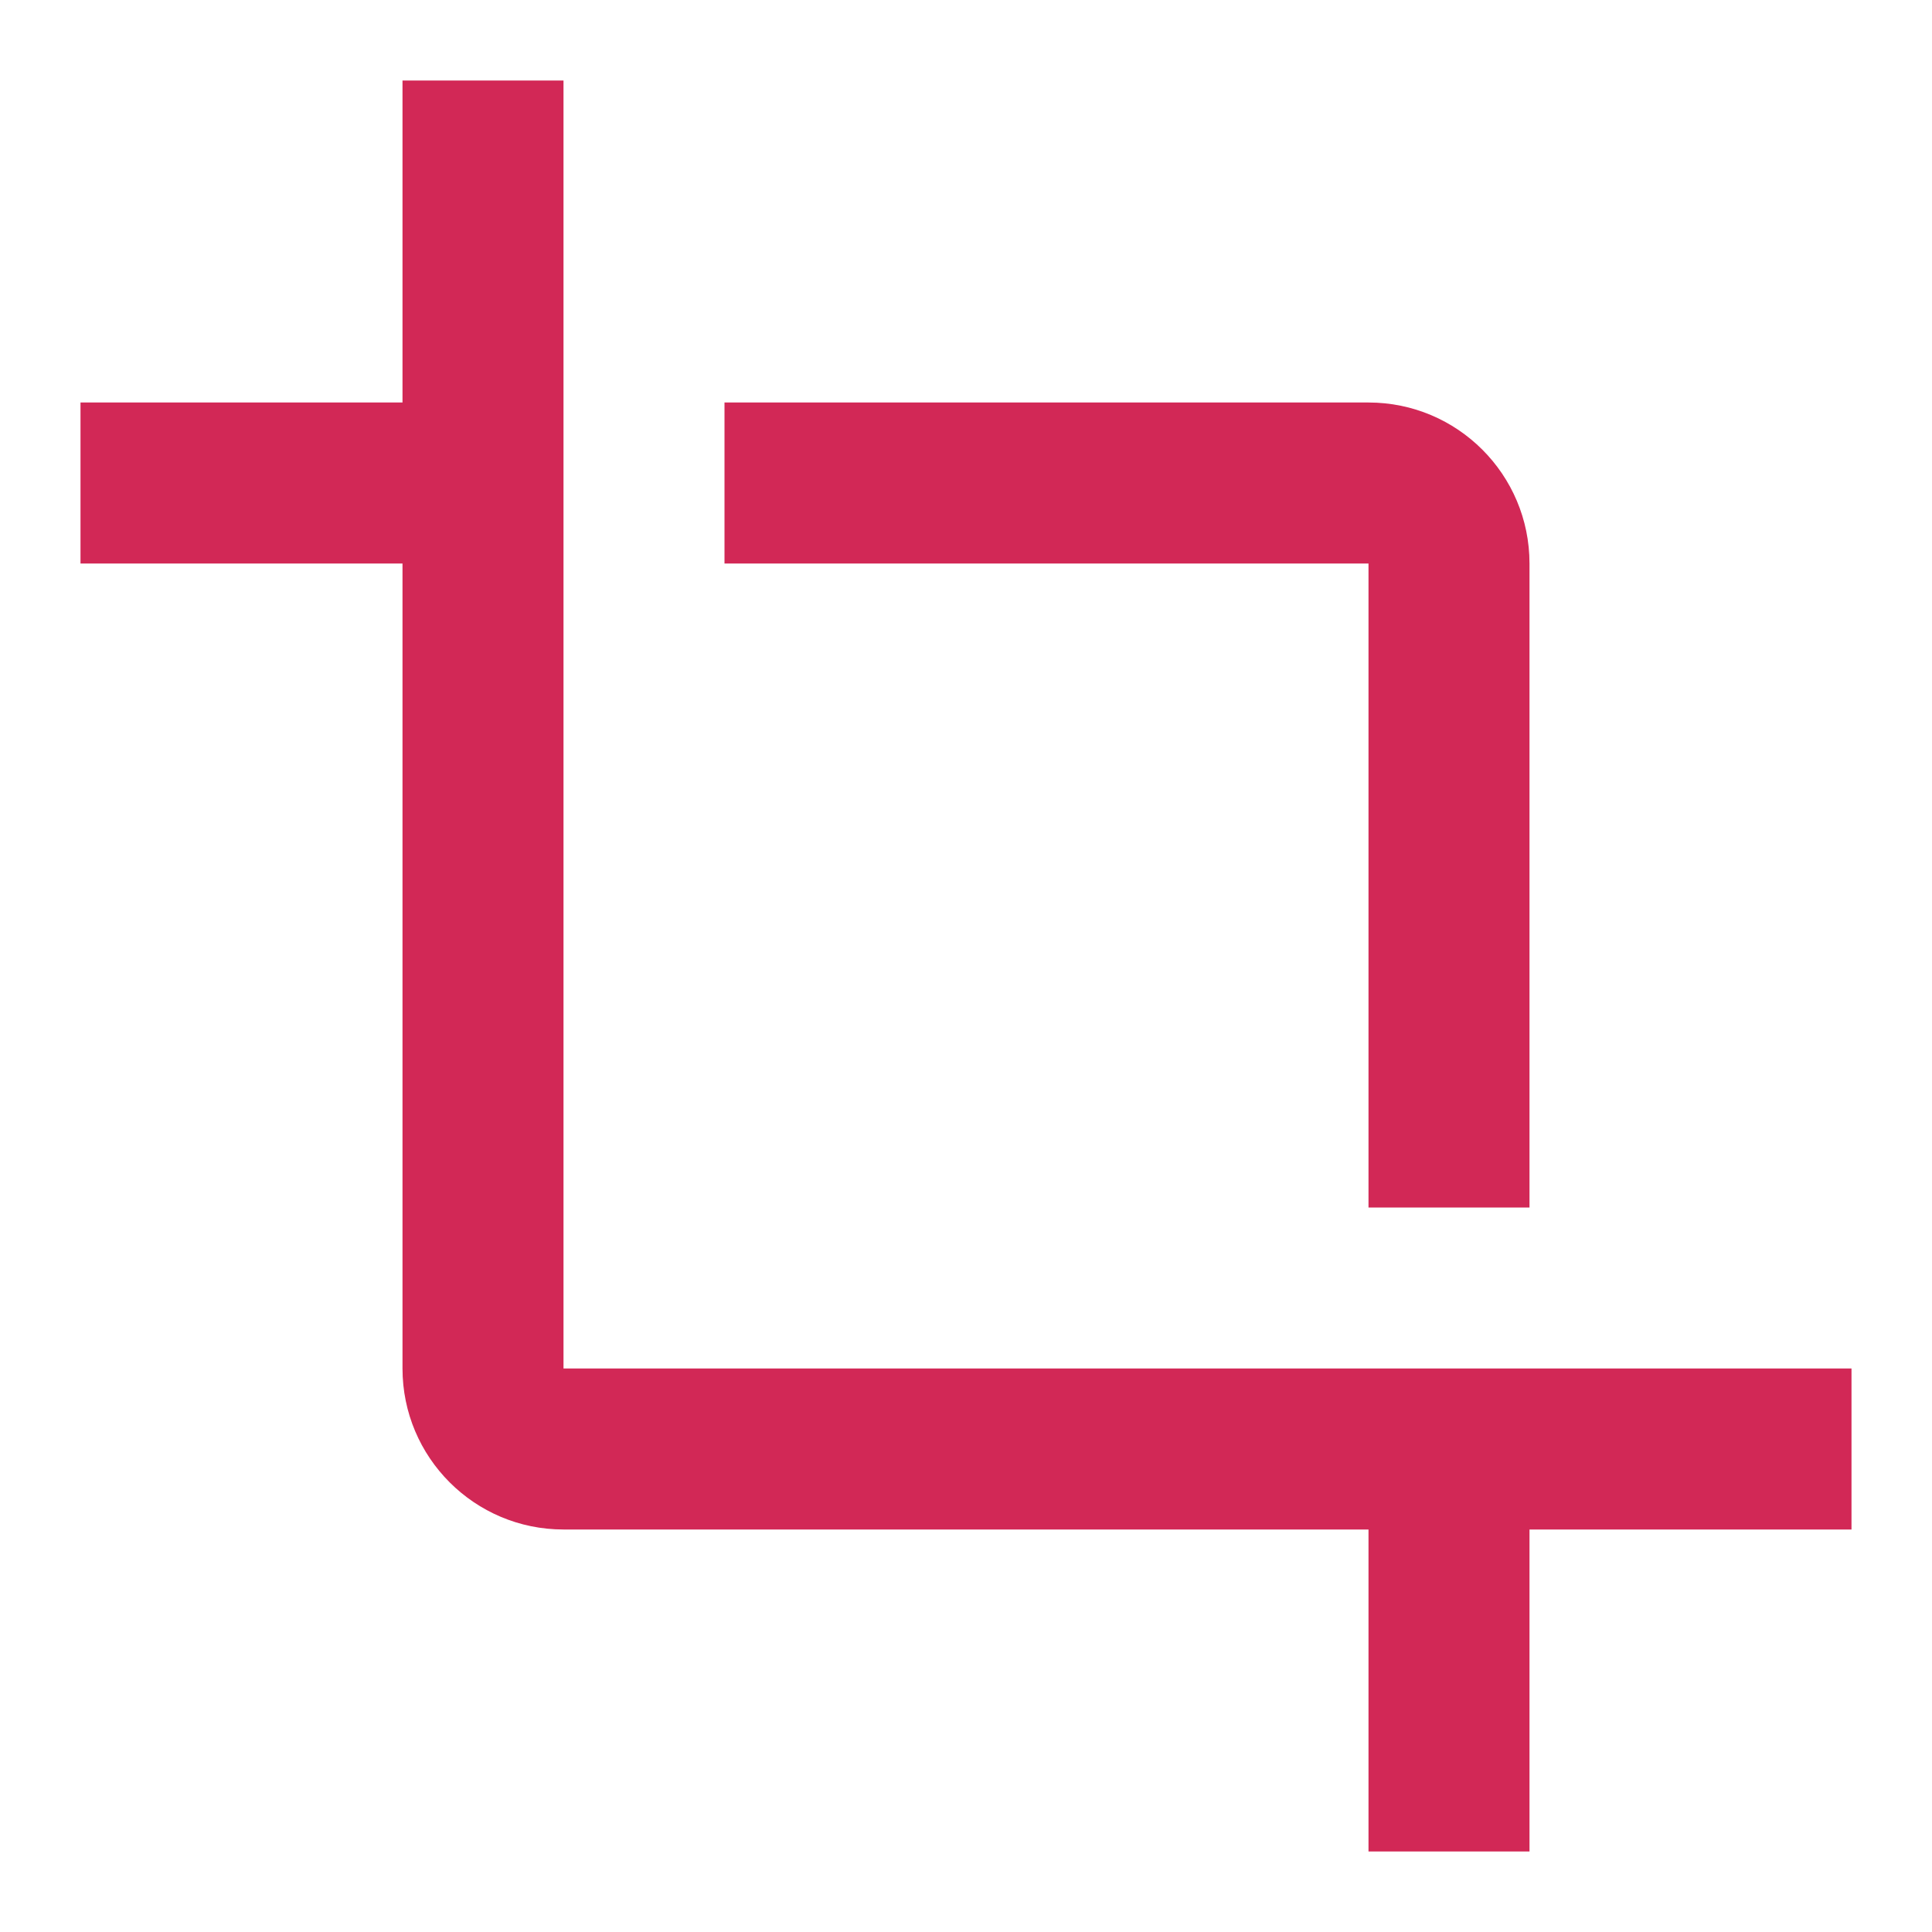
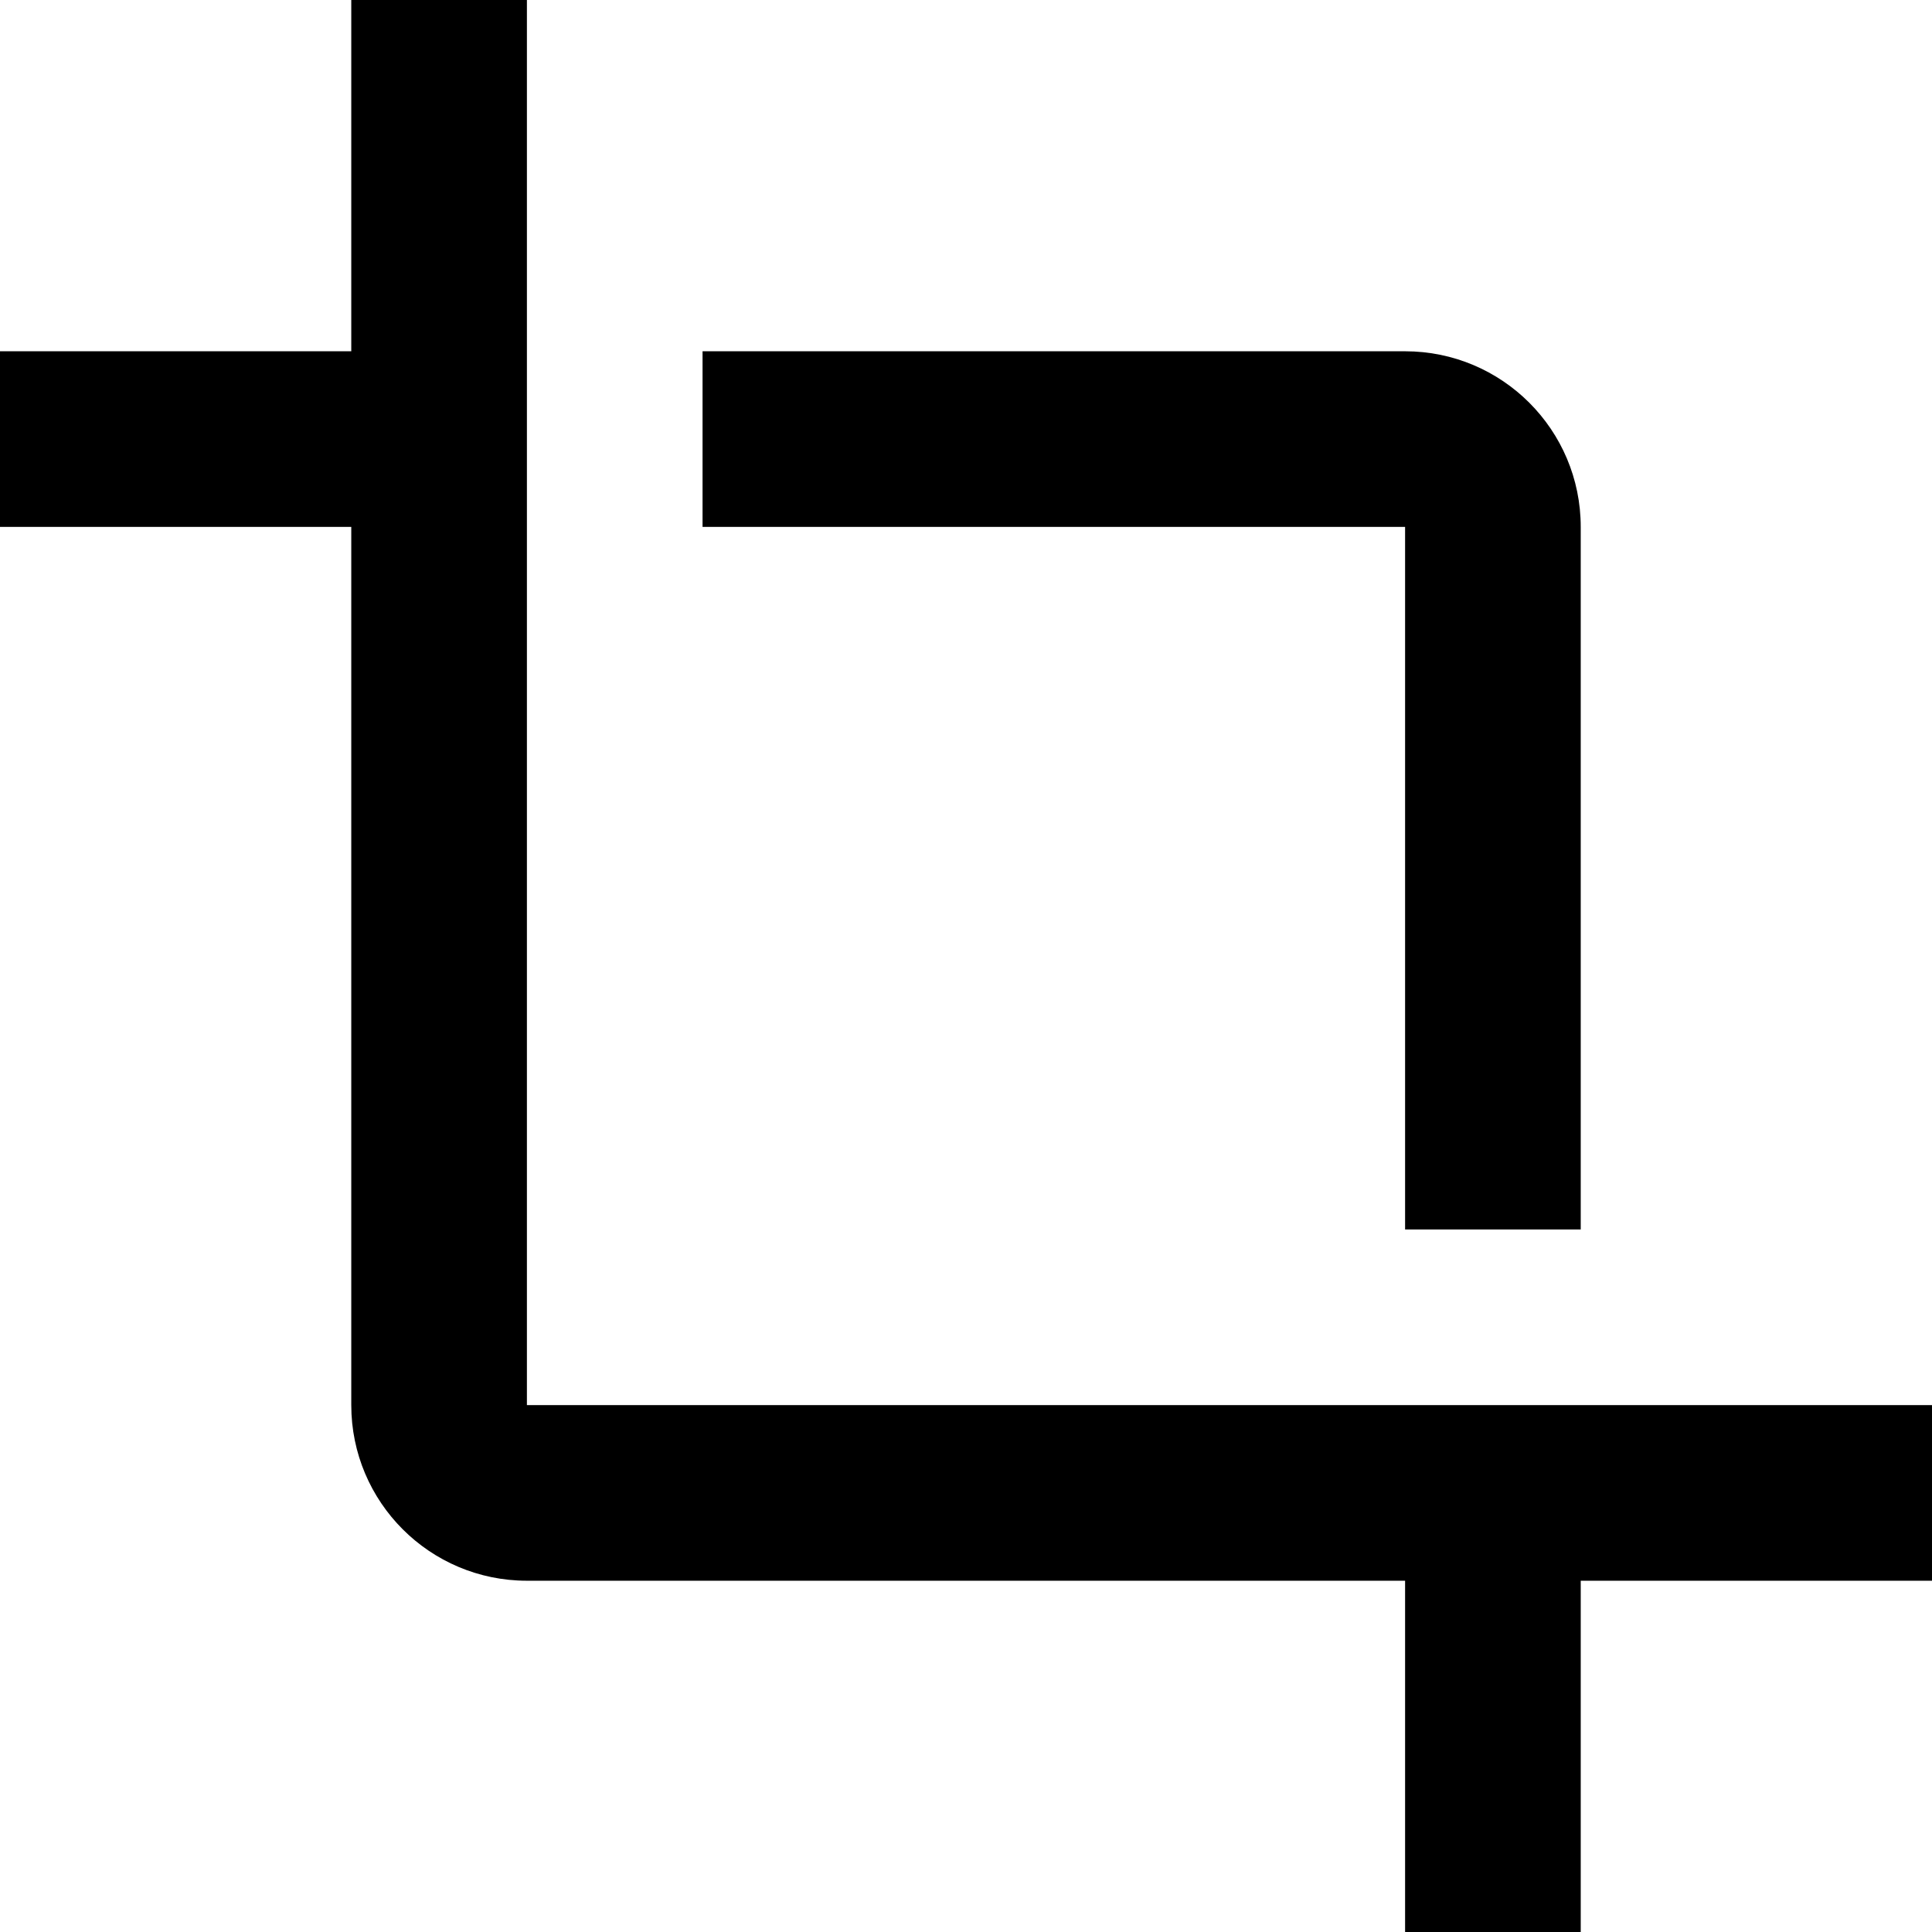
- <svg xmlns="http://www.w3.org/2000/svg" id="Layer_1" data-name="Layer 1" viewBox="0 0 48 48">
-   <defs>
-     <style>.cls-1{fill:none;}.cls-2{fill:#d22856;}</style>
-   </defs>
-   <path class="cls-1" d="M0,0H48V48H0Z" />
-   <path class="cls-2" d="M34,30h4V14a4,4,0,0,0-4-4H18v4H34ZM14,34V2H10v8H2v4h8V34a4,4,0,0,0,4,4H34v8h4V38h8V34Z" />
+ <svg xmlns="http://www.w3.org/2000/svg" id="Layer_1" data-name="Layer 1" viewBox="0 0 44 44">
+   <path d="M34,30h4V14a4,4,0,0,0-4-4H18v4H34ZM14,34V2H10v8H2v4h8V34a4,4,0,0,0,4,4H34v8h4V38h8V34Z" transform="translate(-2 -2)" />
</svg>
